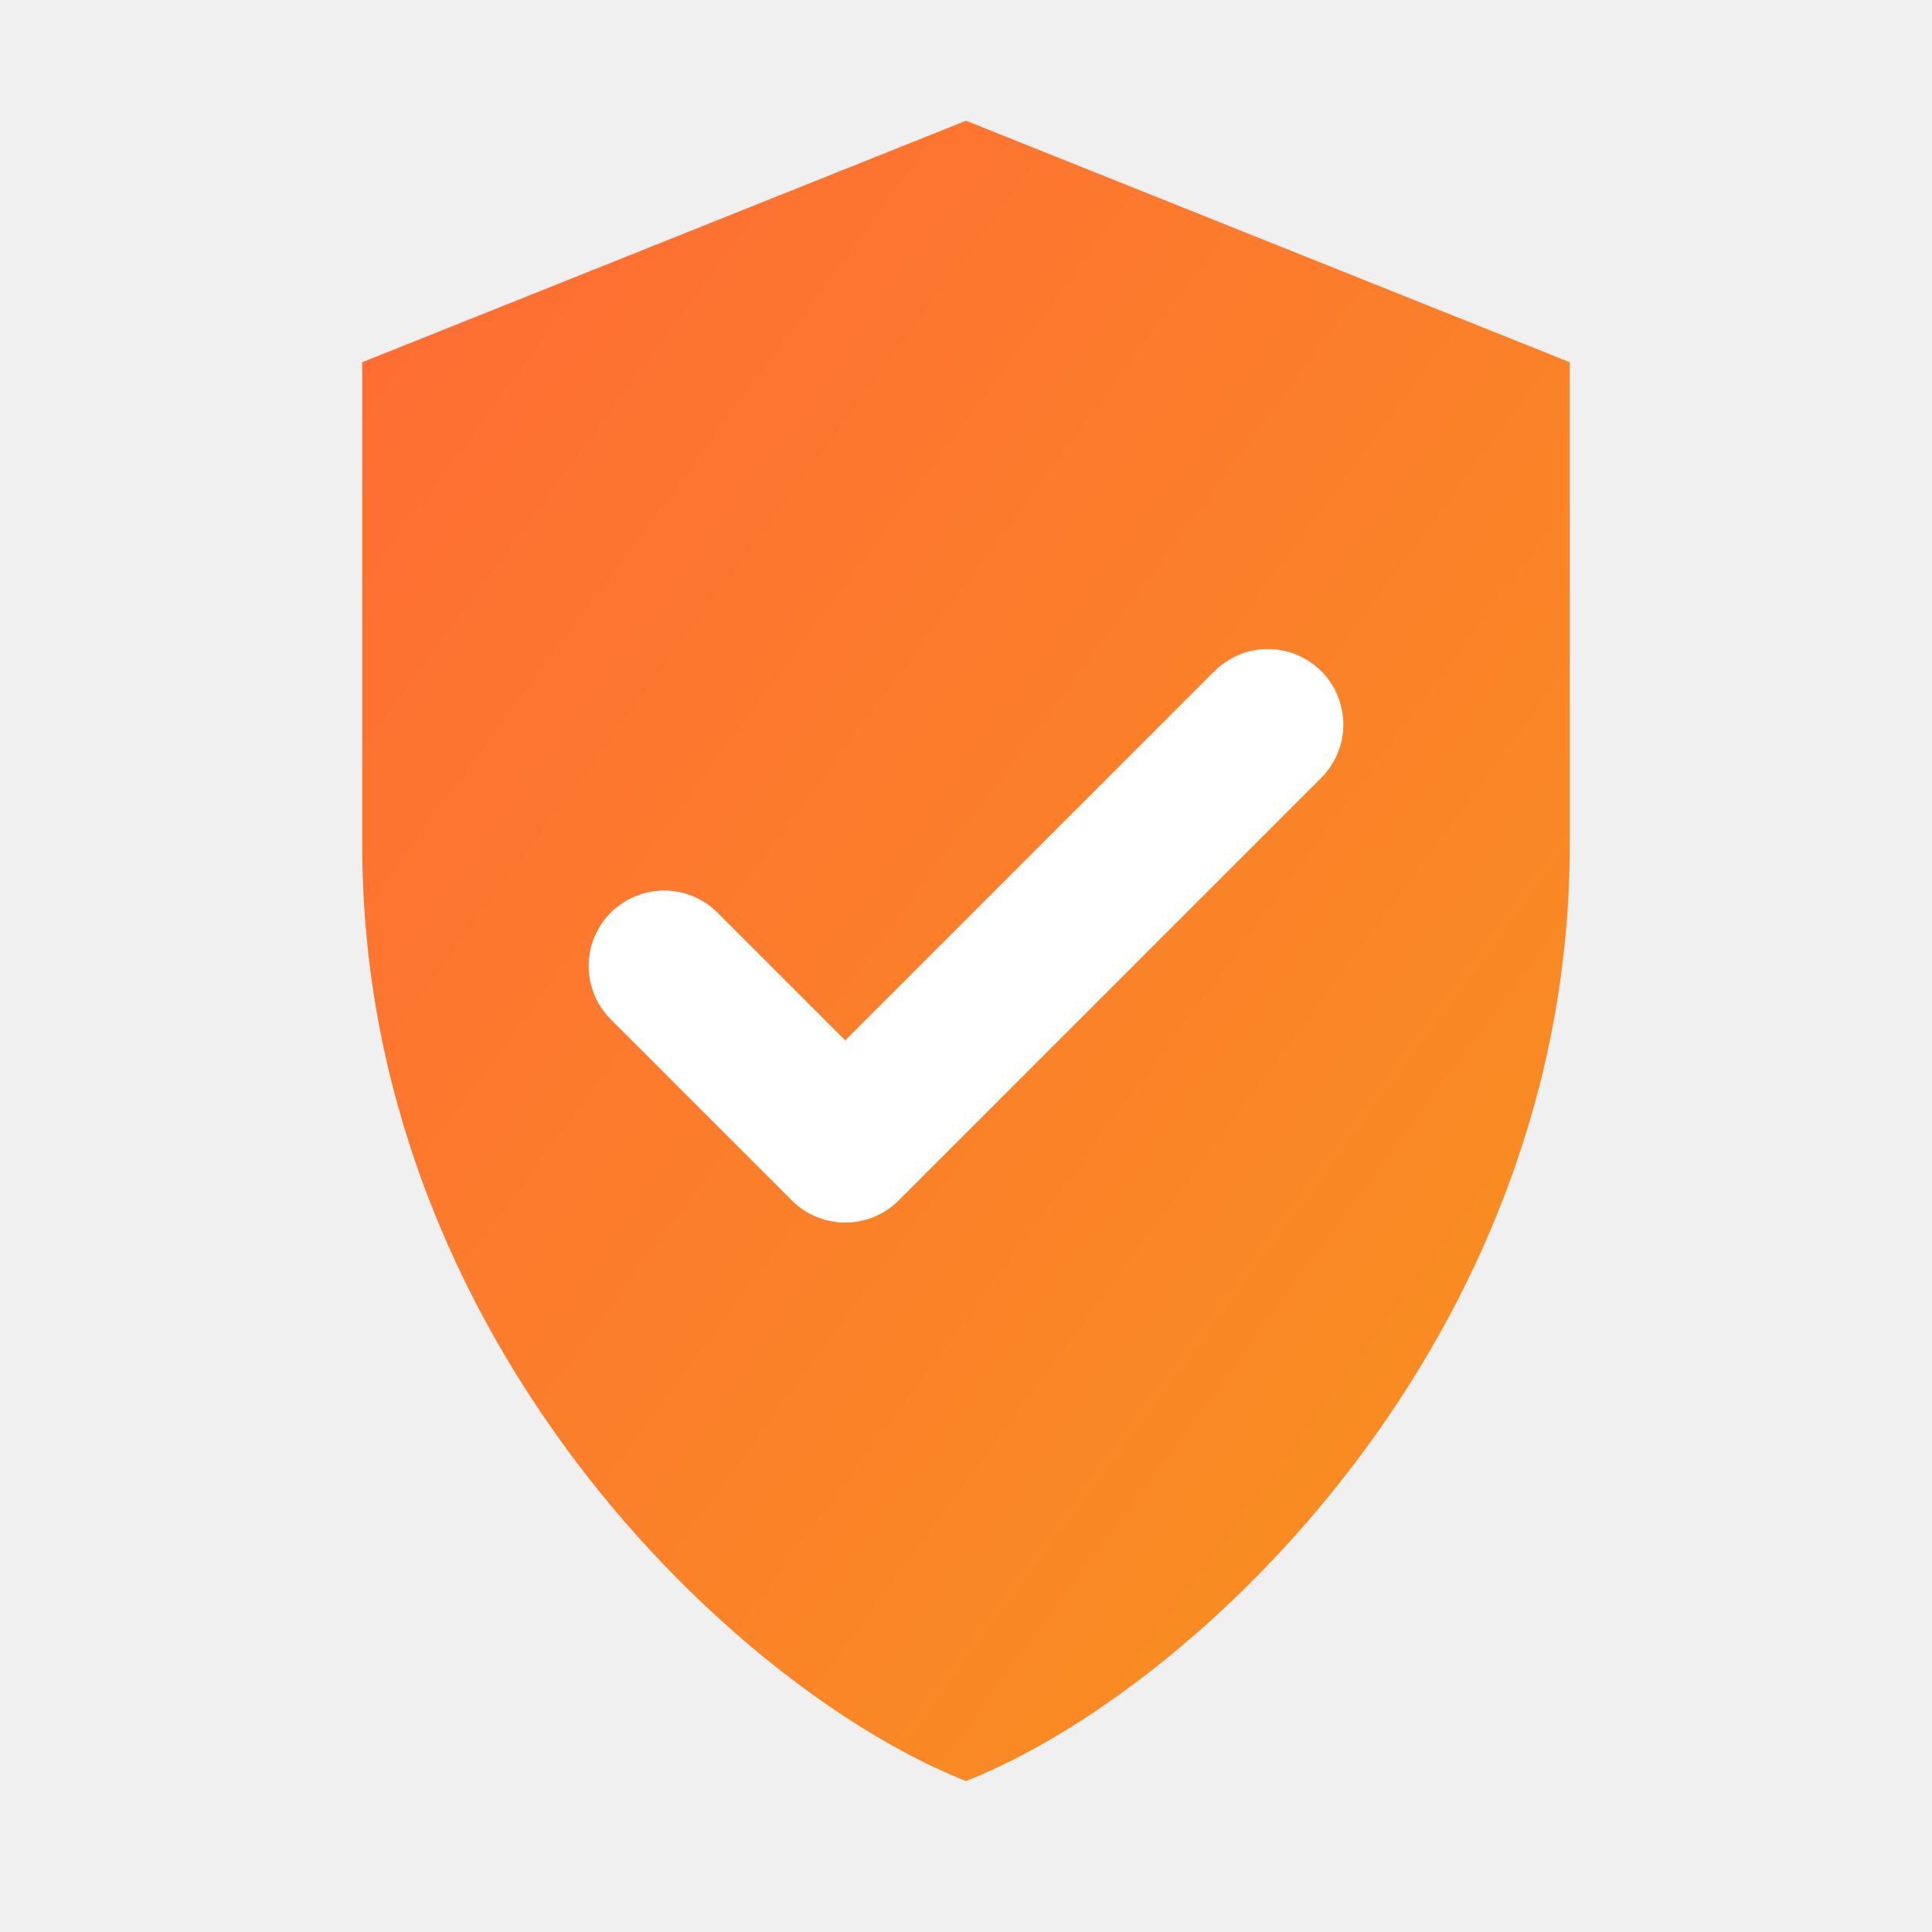
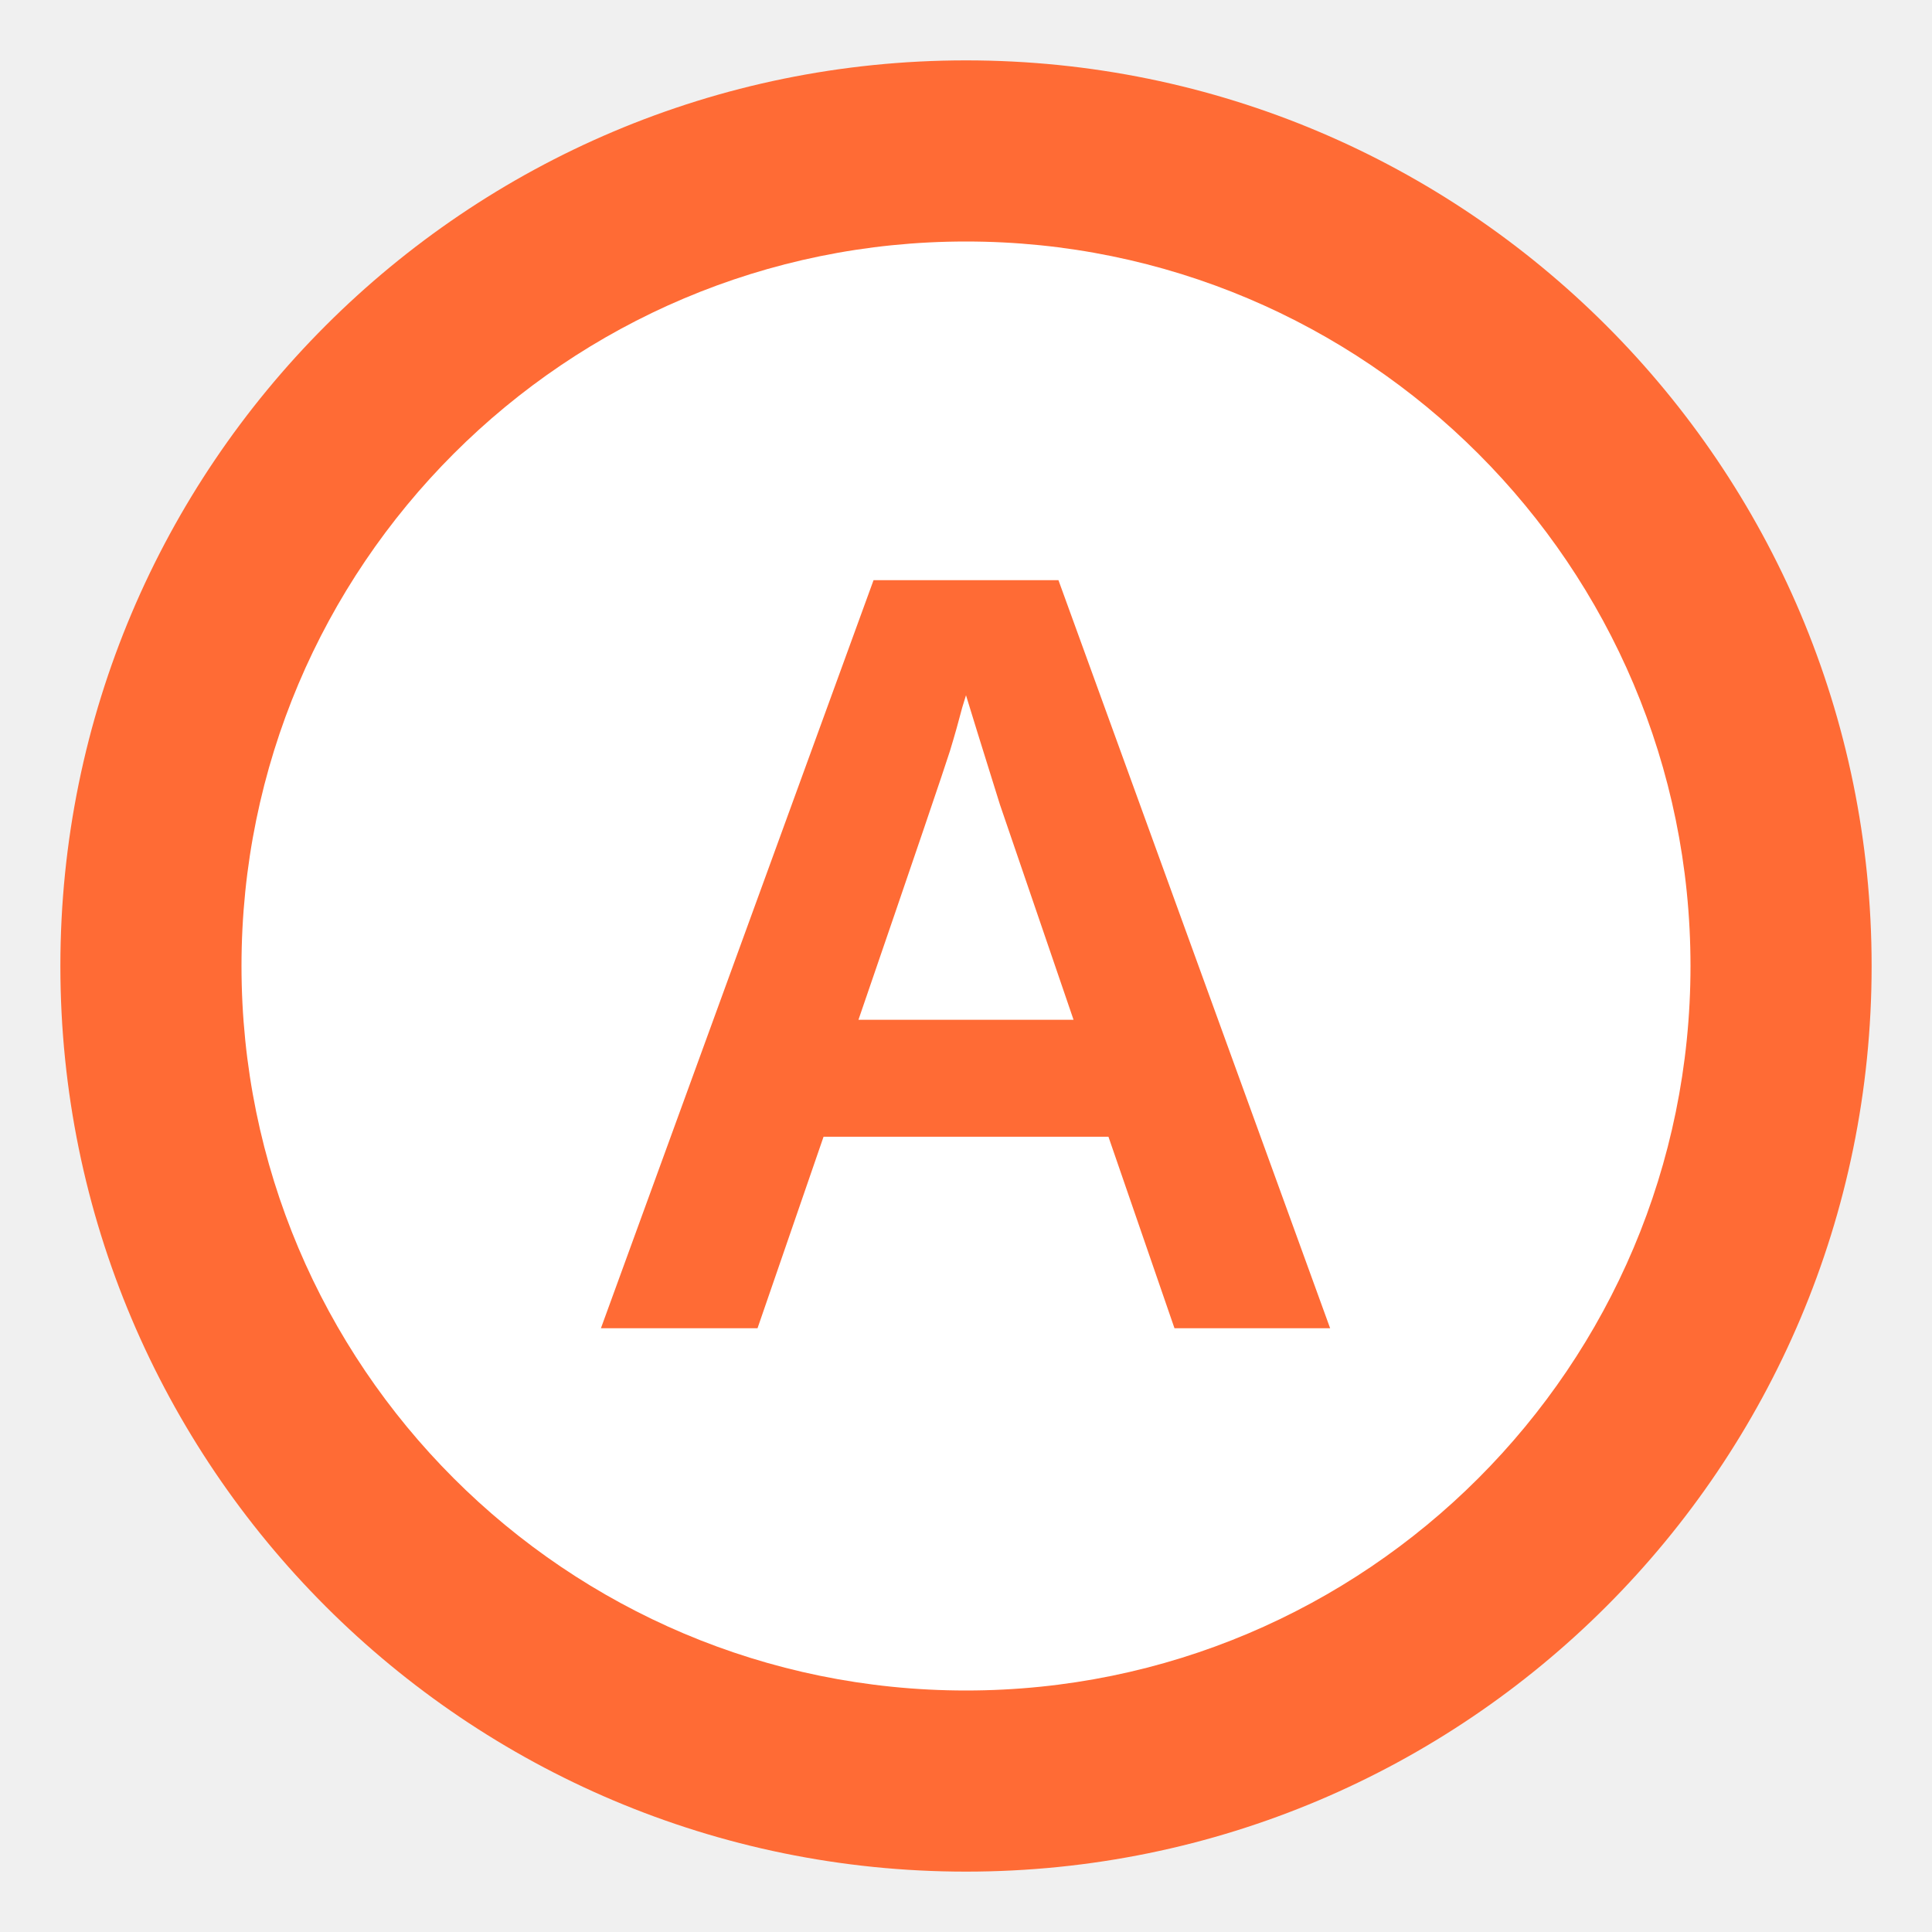
<svg xmlns="http://www.w3.org/2000/svg" width="32" height="32" viewBox="0 0 32 32" fill="none">
-   <defs>
-     <linearGradient id="grad1" x1="0%" y1="0%" x2="100%" y2="100%">
-       <stop offset="0%" style="stop-color:#FF6B35;stop-opacity:1" />
-       <stop offset="100%" style="stop-color:#F7931E;stop-opacity:1" />
-     </linearGradient>
-   </defs>
-   <path d="M16 2L6 6V14C6 22.18 12.2 28 16 29.5C19.8 28 26 22.18 26 14V6L16 2Z" fill="url(#grad1)" />
-   <path d="M11 16L14 19L21 12" stroke="white" stroke-width="2.5" stroke-linecap="round" stroke-linejoin="round" fill="none" />
+   <circle cx="16" cy="16" r="15" fill="#FF6B35" />
+   <circle cx="16" cy="16" r="12" fill="white" />
+   <text x="16" y="22" font-family="Arial, sans-serif" font-size="18" font-weight="bold" fill="#FF6B35" text-anchor="middle">A</text>
</svg>
